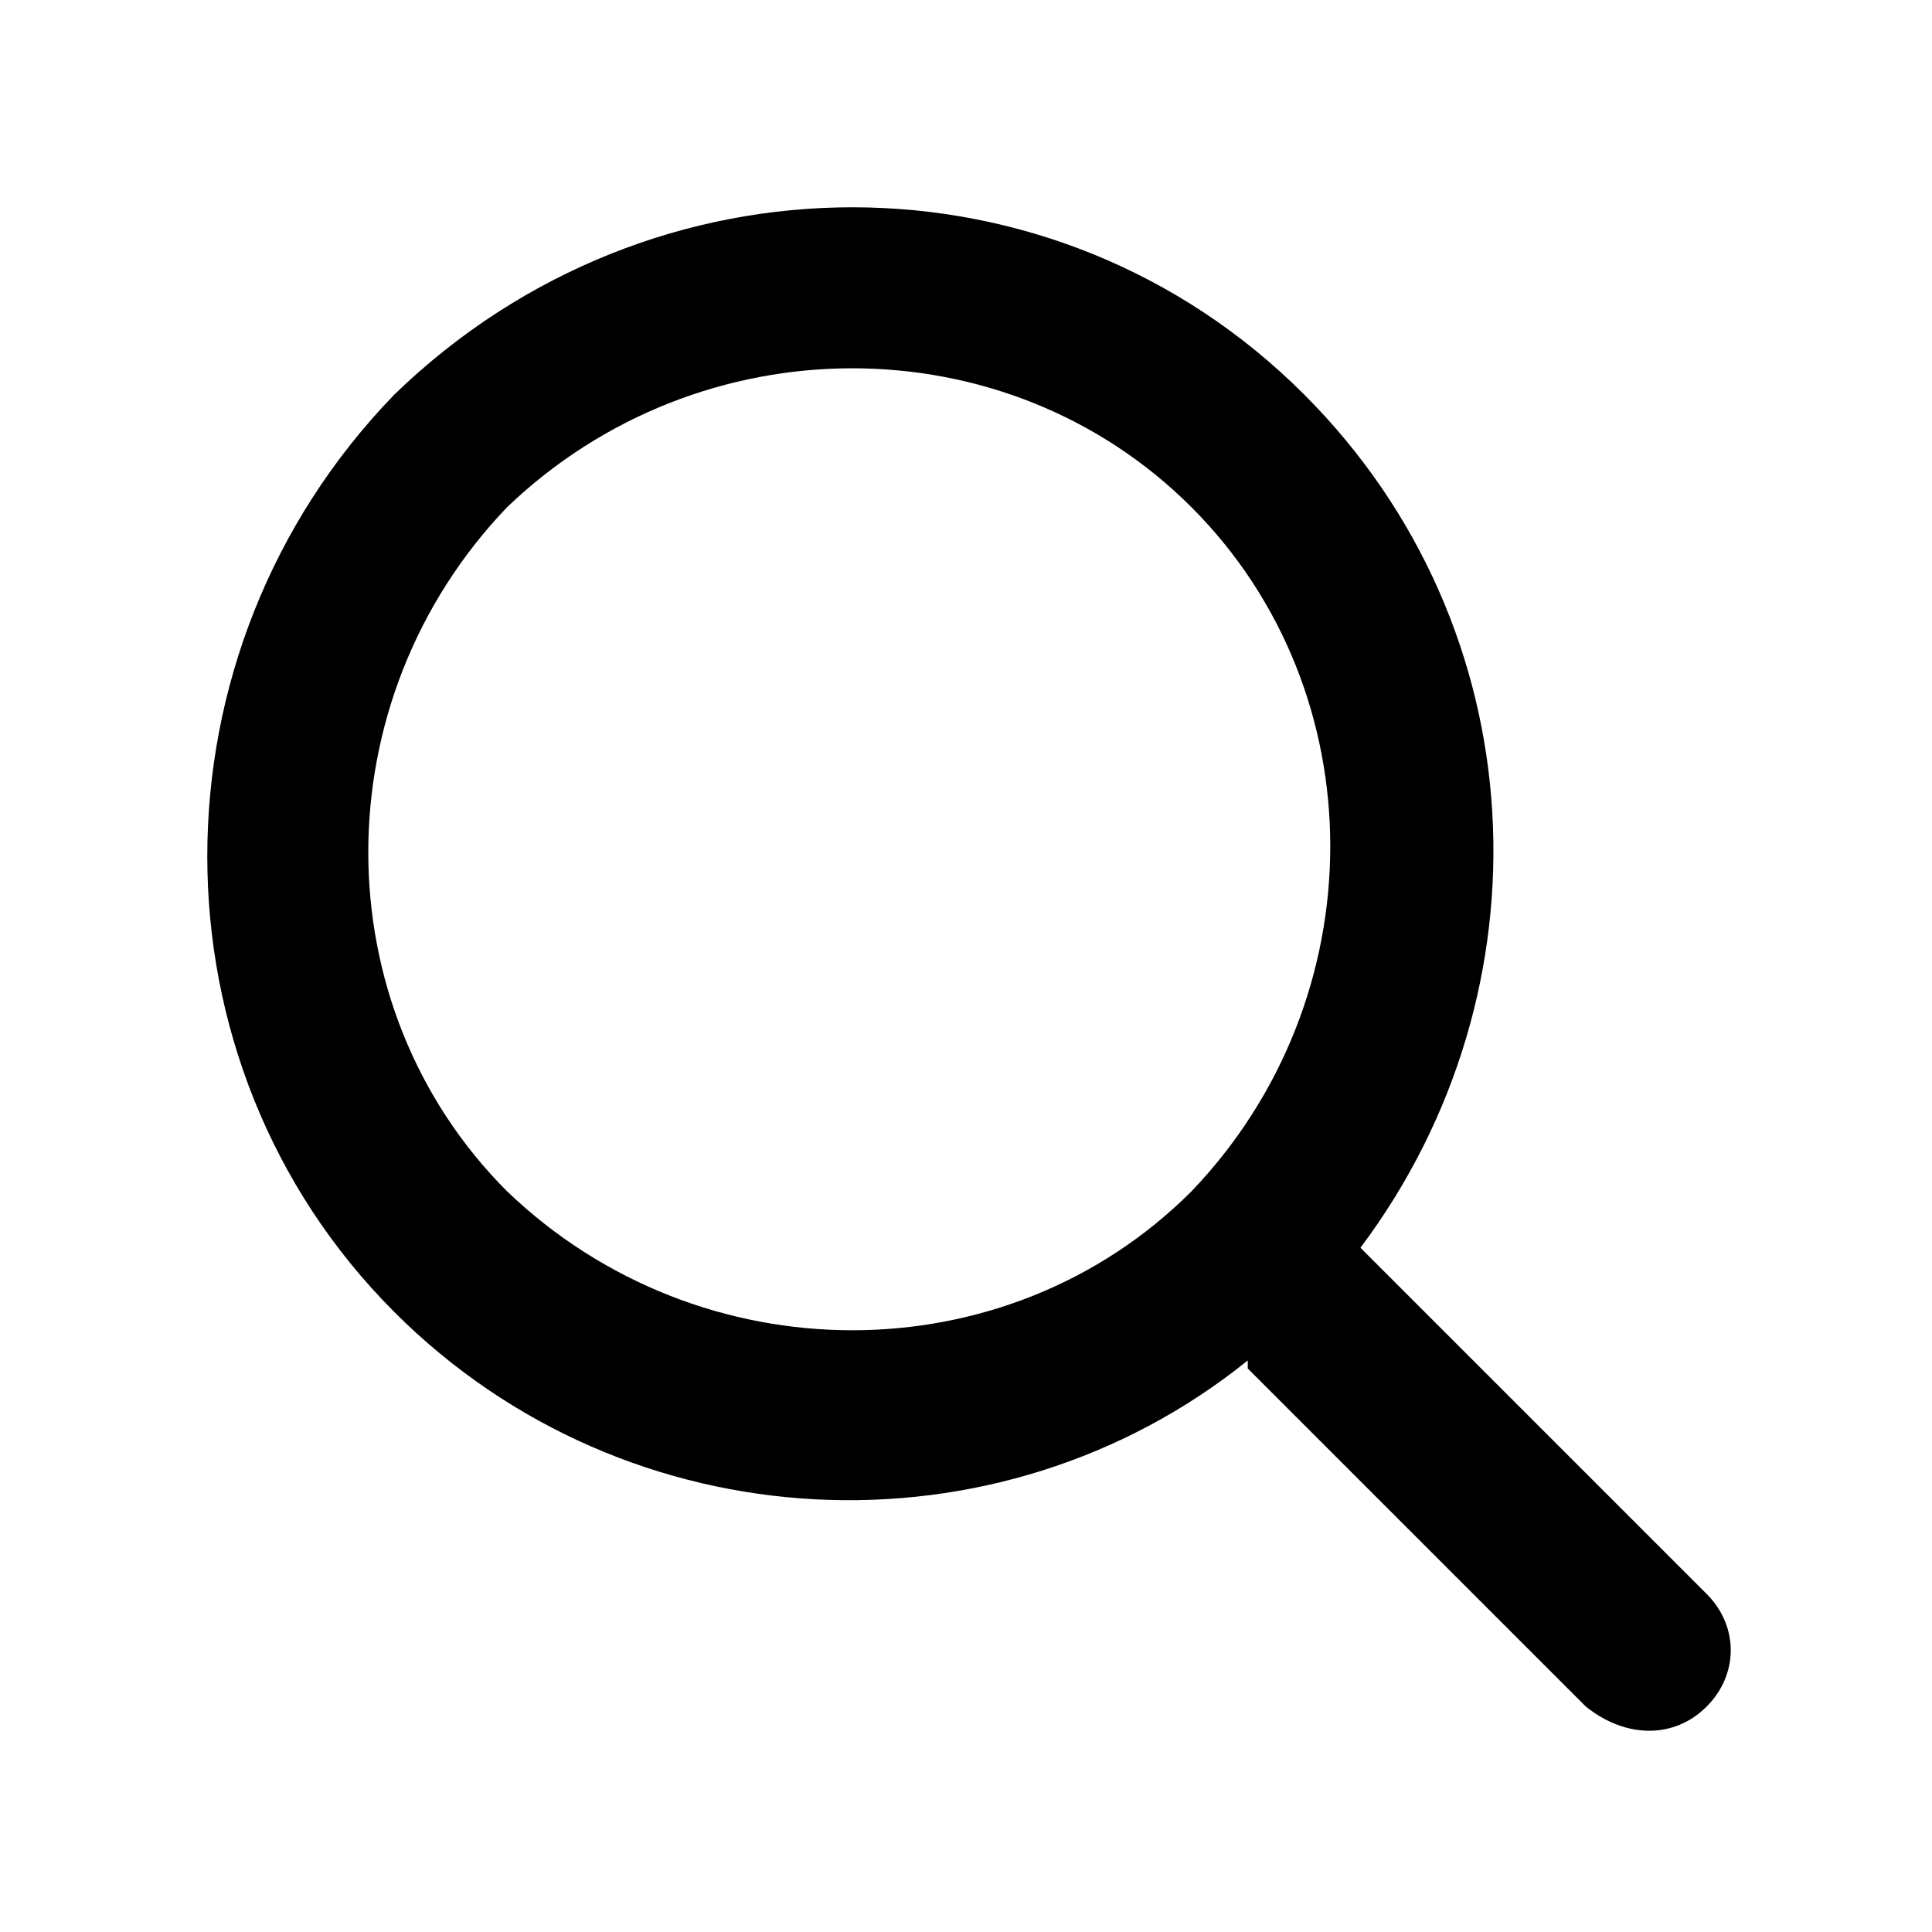
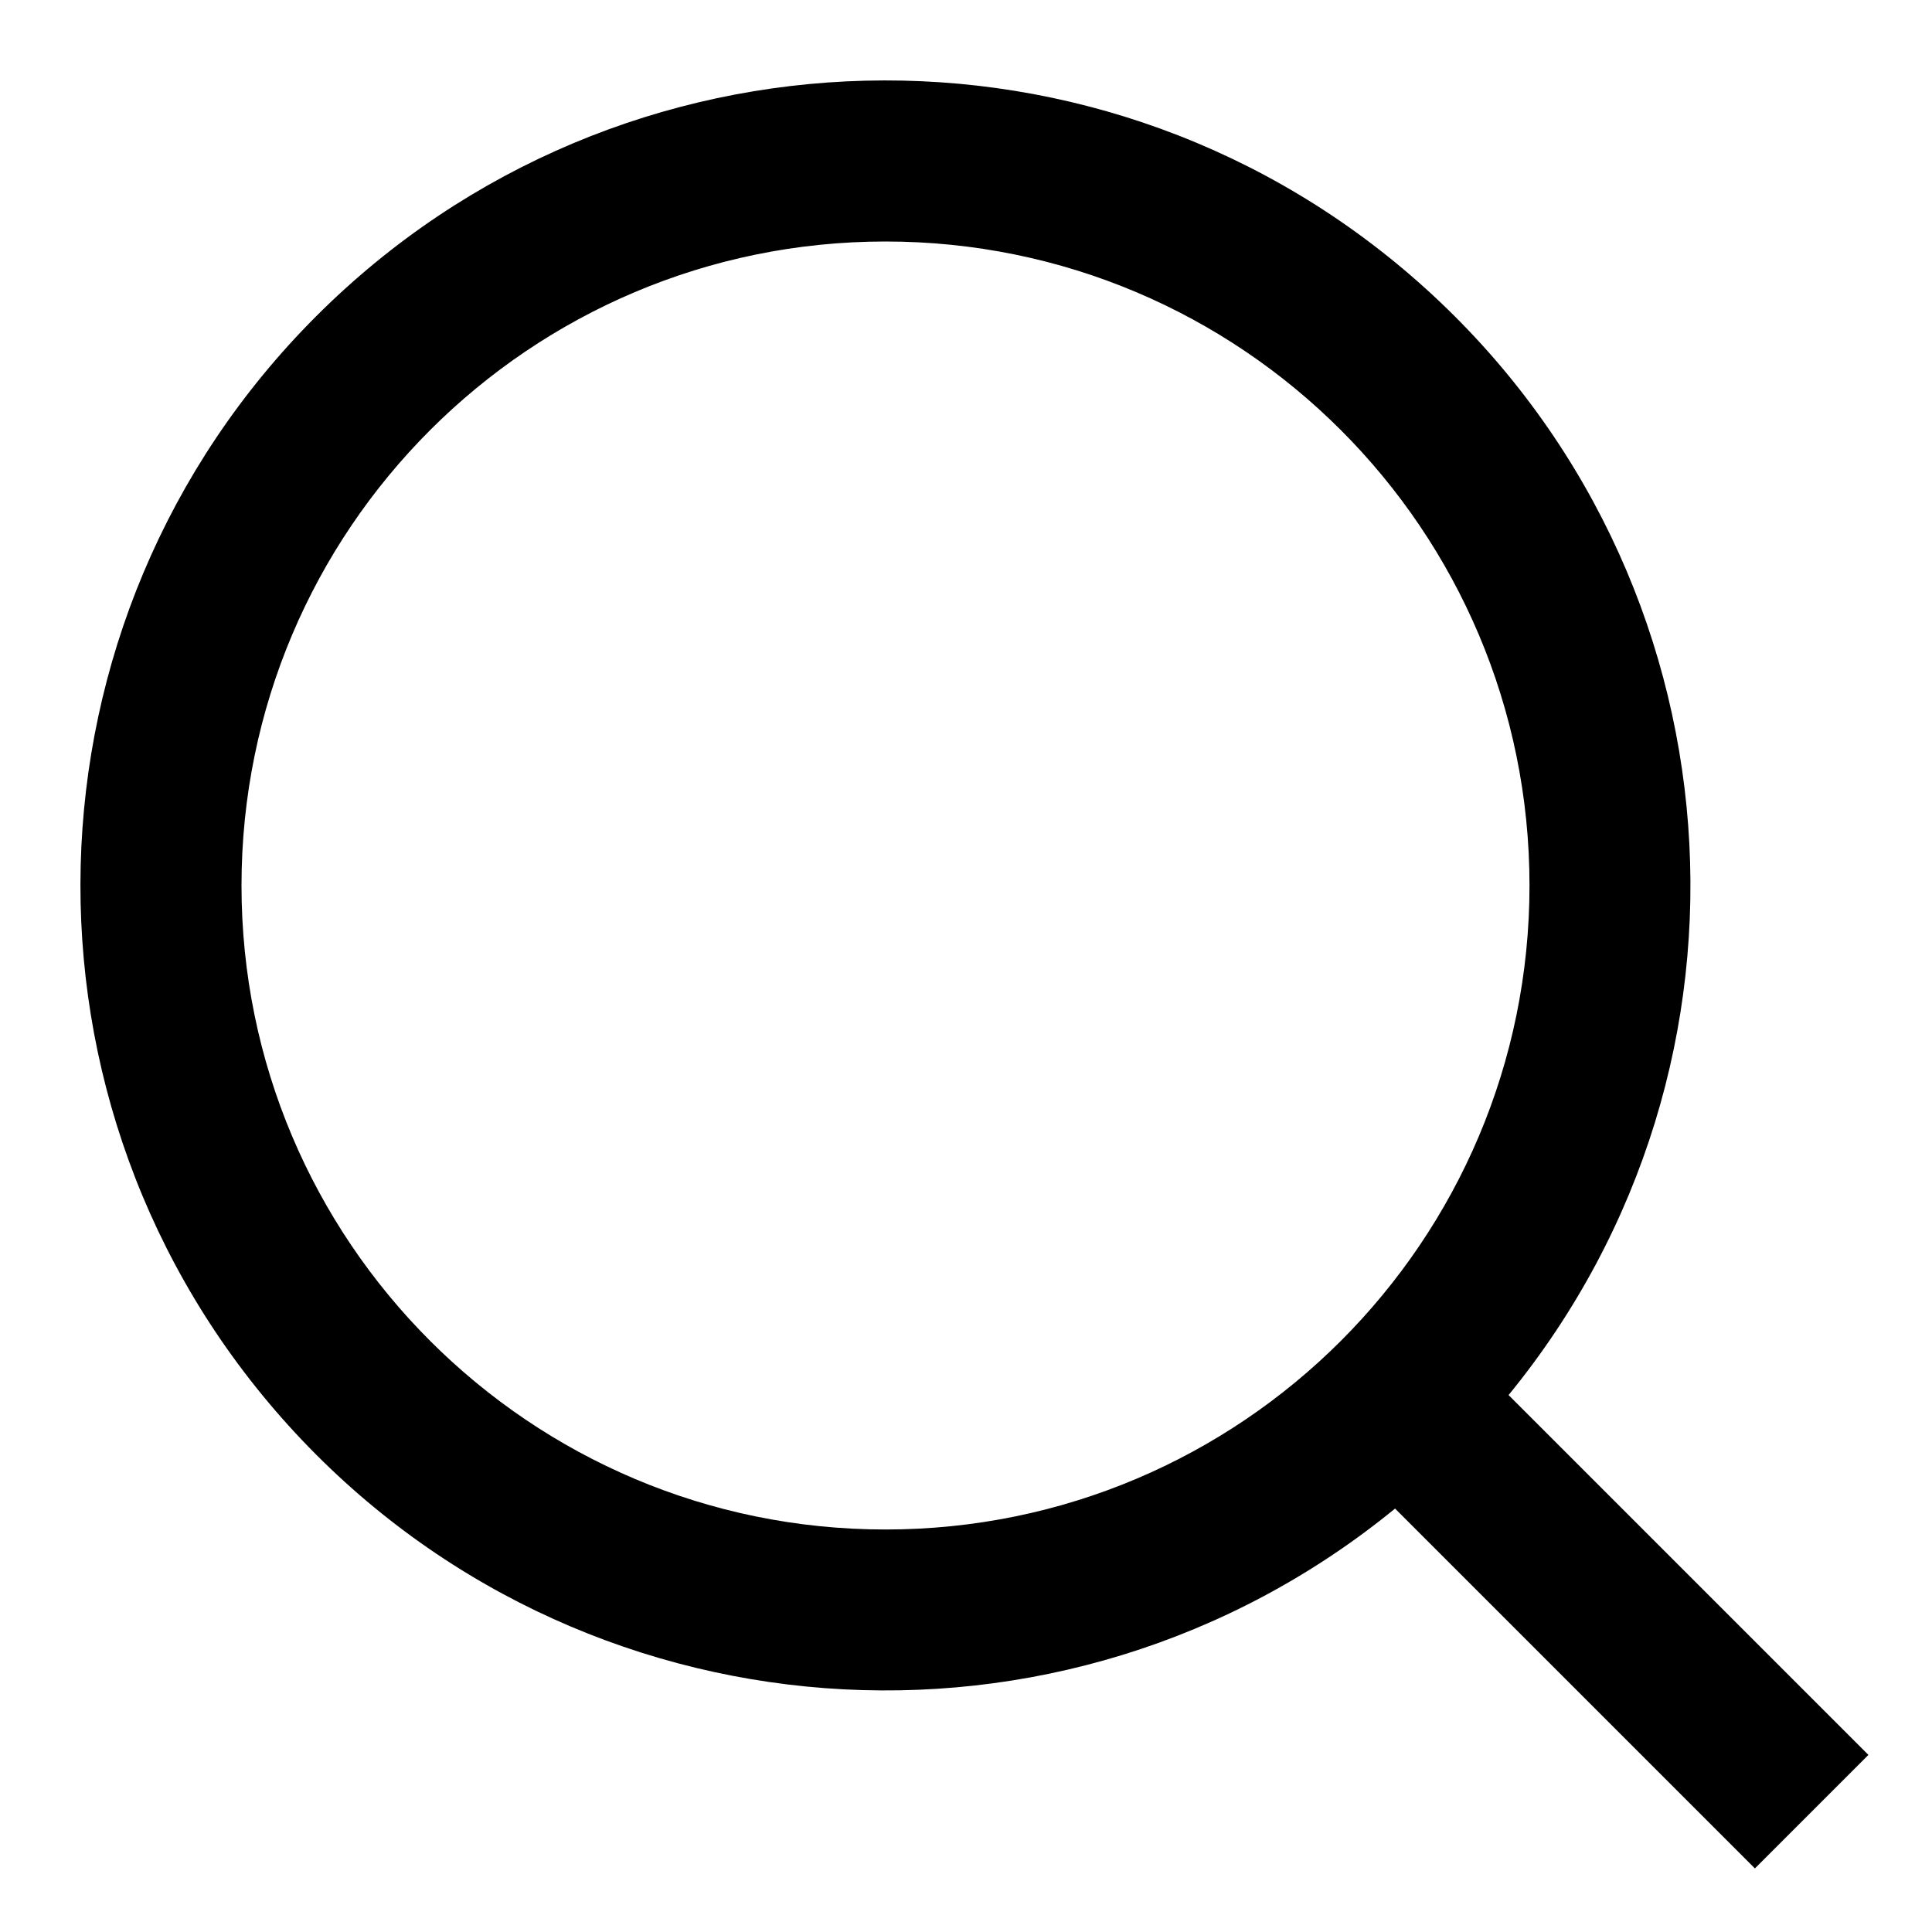
- <svg xmlns="http://www.w3.org/2000/svg" viewBox="0 0 24 24" width="24" height="24">
-   <path d="M16.9,15.5c2.4-3.2,2.2-7.7-0.7-10.6c-3.1-3.1-8.1-3.1-11.3,0c-3.1,3.2-3.1,8.3,0,11.4     c2.9,2.9,7.5,3.1,10.6,0.6c0,0.1,0,0.1,0,0.1l4.2,4.2c0.5,0.4,1.1,0.4,1.5,0c0.4-0.4,0.4-1,0-1.4L16.9,15.5     C16.9,15.5,16.9,15.5,16.9,15.5L16.9,15.5z M14.8,6.3c2.3,2.3,2.3,6.1,0,8.5c-2.3,2.3-6.1,2.3-8.5,0C4,12.5,4,8.7,6.3,6.3     C8.7,4,12.5,4,14.8,6.3z" />
+ <svg xmlns="http://www.w3.org/2000/svg" height="16" role="img" viewBox="0 0 24 24" width="16">
+   <path d="M17.33 18.74a10 10 0 1 1 1.41-1.41l4.47 4.47-1.41 1.41zM11 3a8 8 0 1 0 0 16 8 8 0 0 0 0-16" />
</svg>
